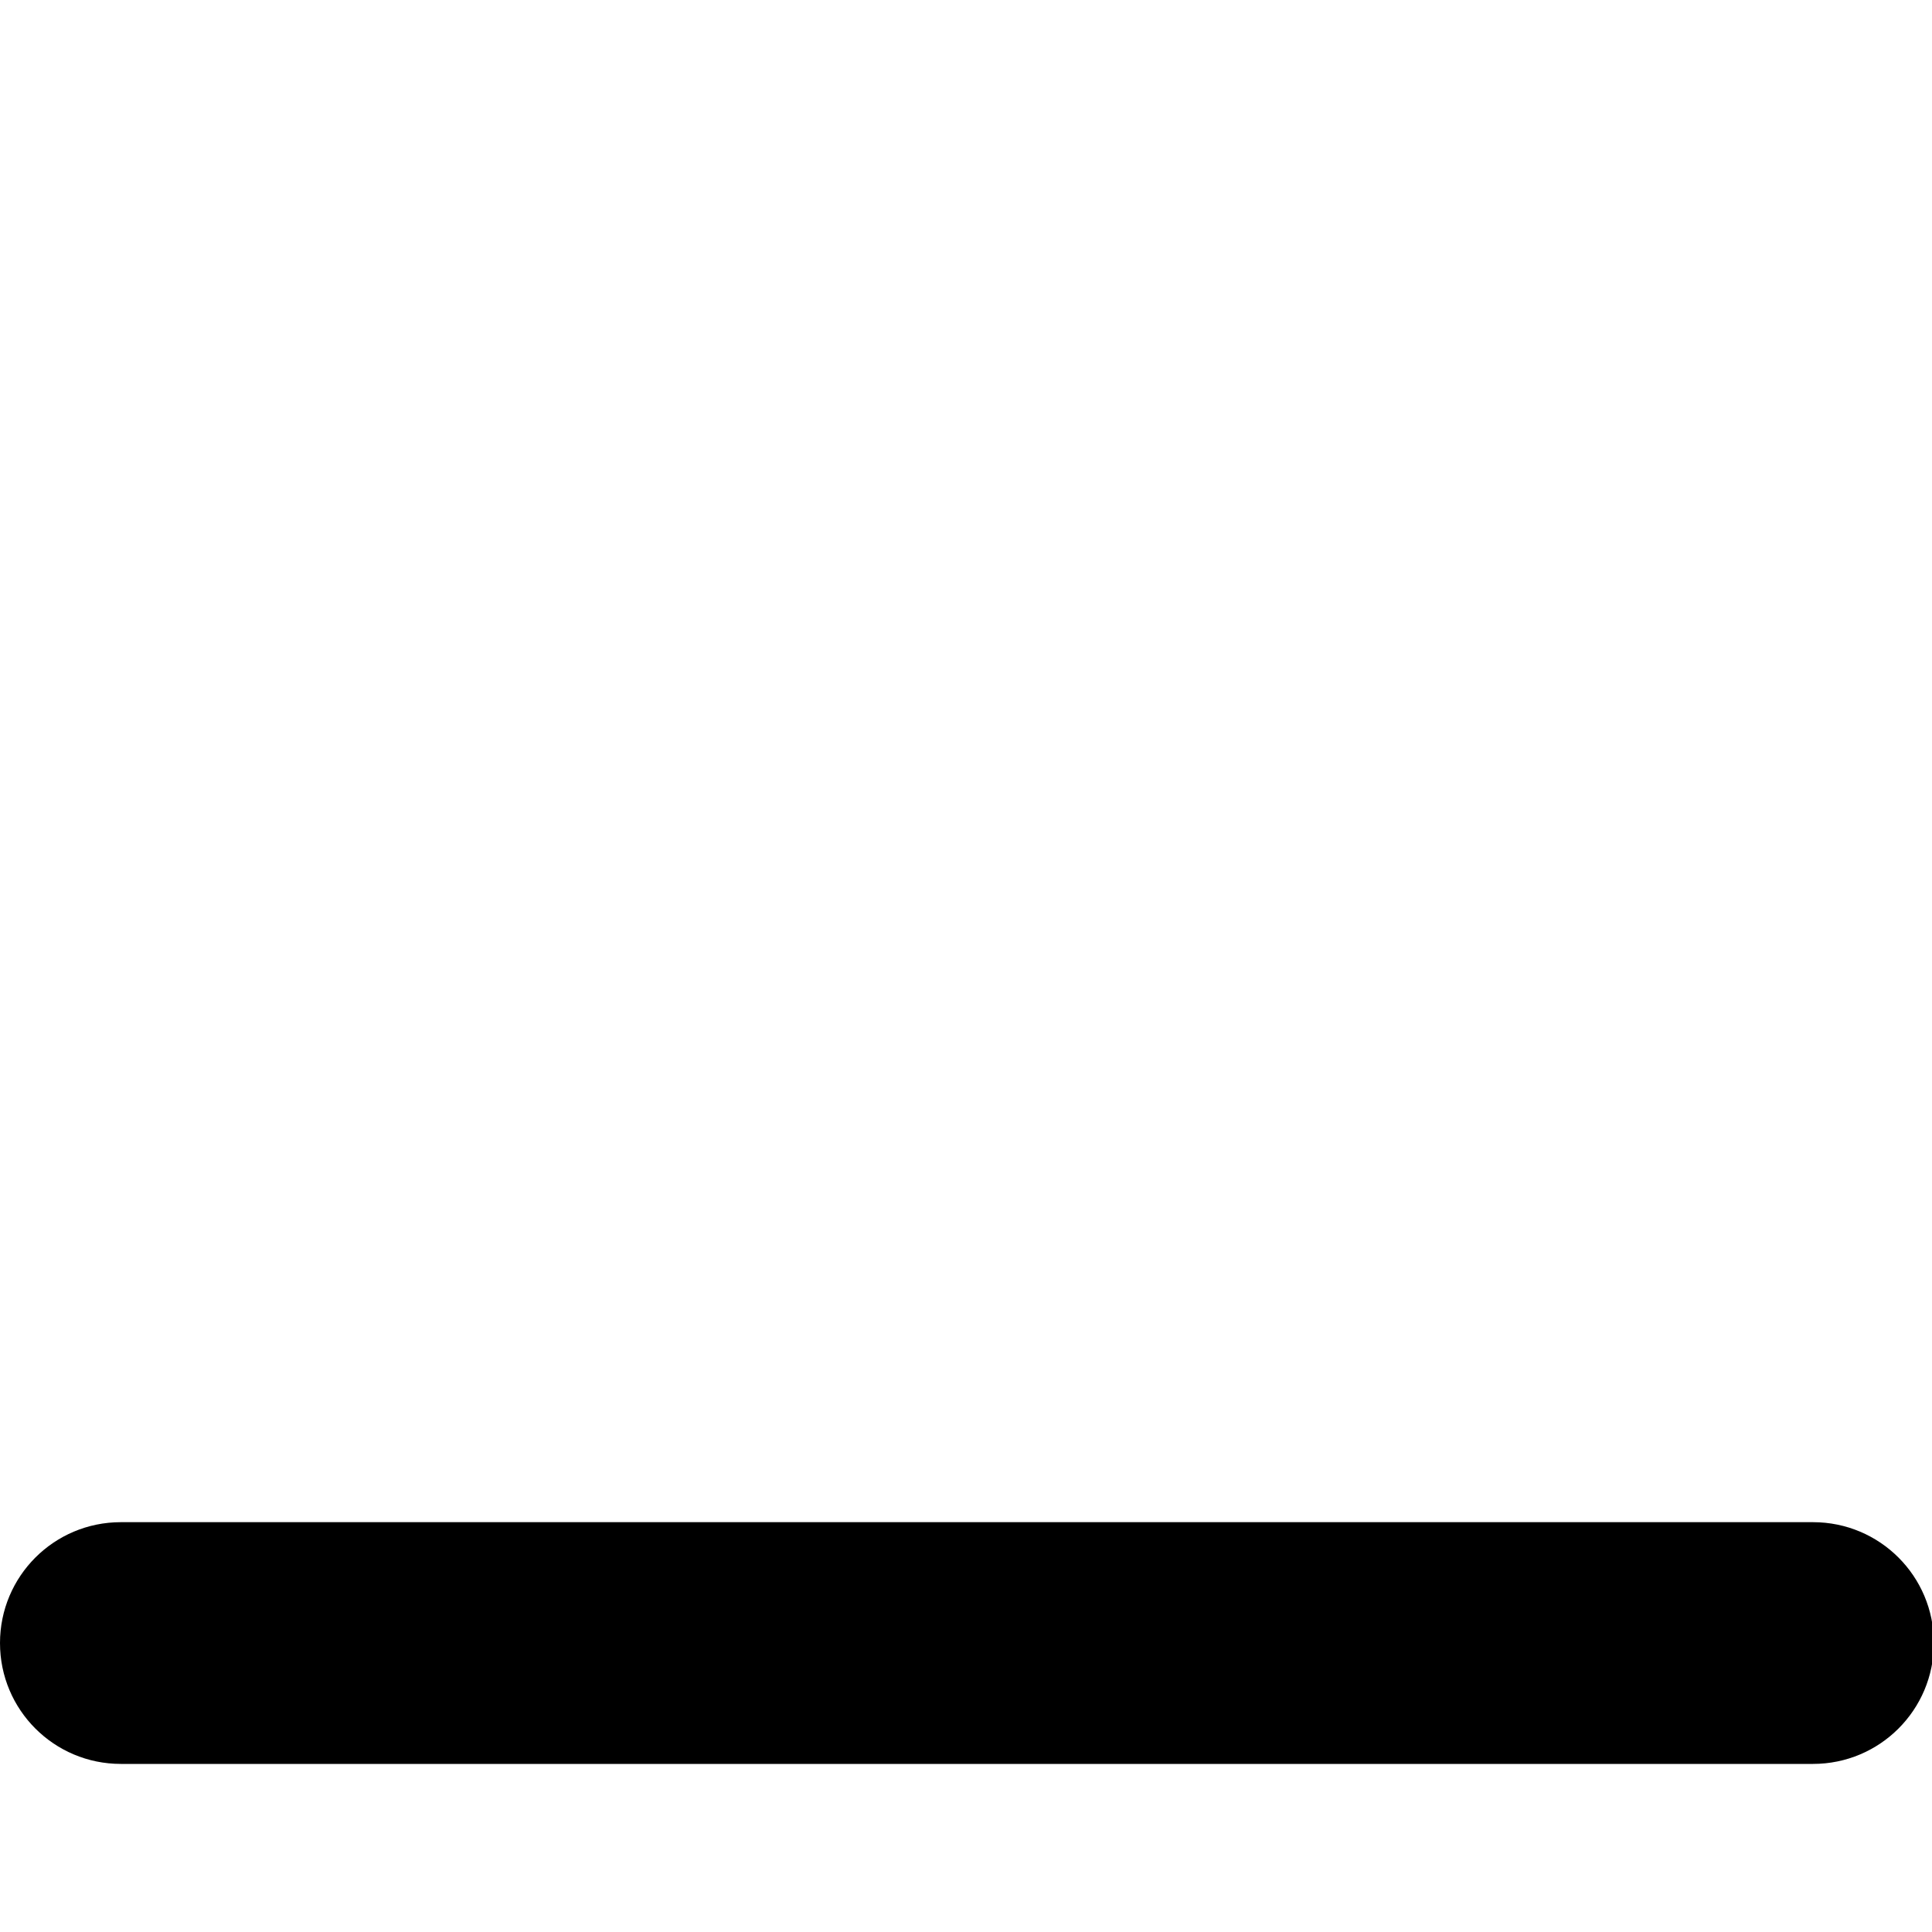
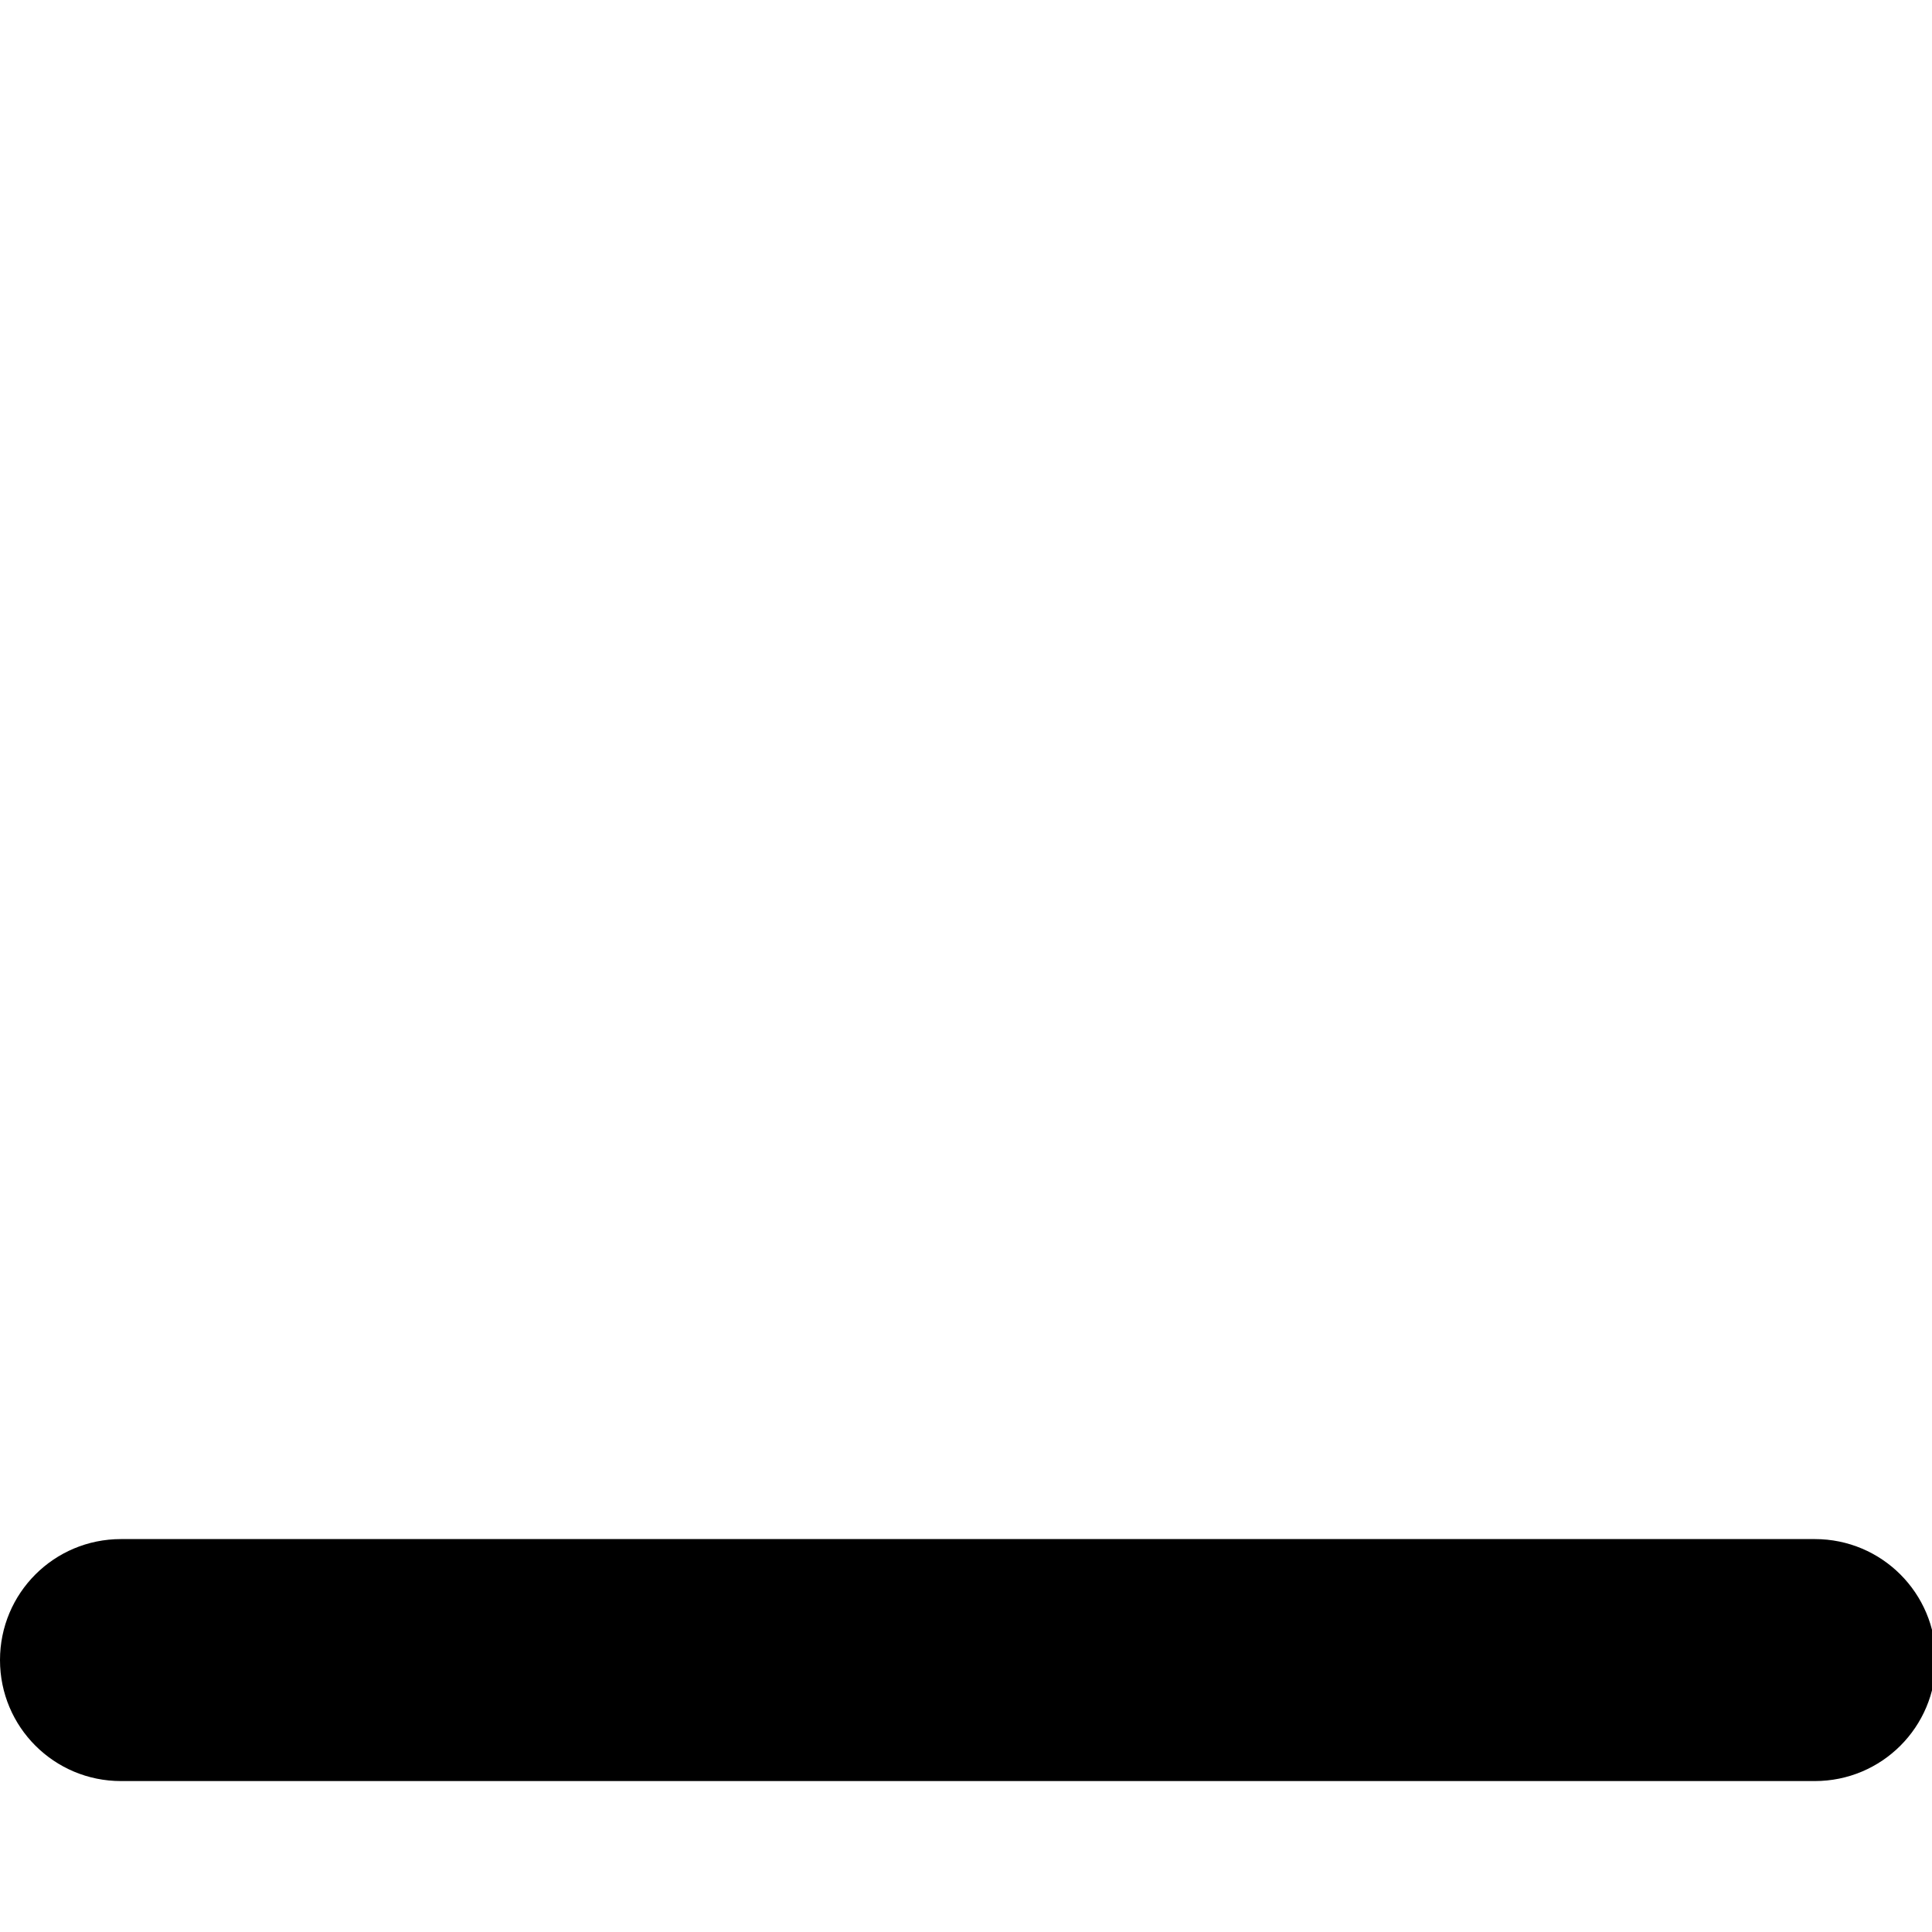
<svg xmlns="http://www.w3.org/2000/svg" version="1.1" width="32" height="32" viewBox="0 0 32 32">
-   <path d="M30.029 29.216h-28.027c-1.107 0-2.002-0.895-2.002-2.002s0.895-2.002 2.002-2.002h28.027c1.107 0 2.002 0.895 2.002 2.002s-0.895 2.002-2.002 2.002z" />
+   <path d="M30.059 29.5h-28.055c-1.108 0-2.004-0.895-2.004-2.004s0.895-2.004 2.004-2.004h28.055c1.108 0 2.004 0.895 2.004 2.004s-0.895 2.004-2.004 2.004z" />
</svg>
